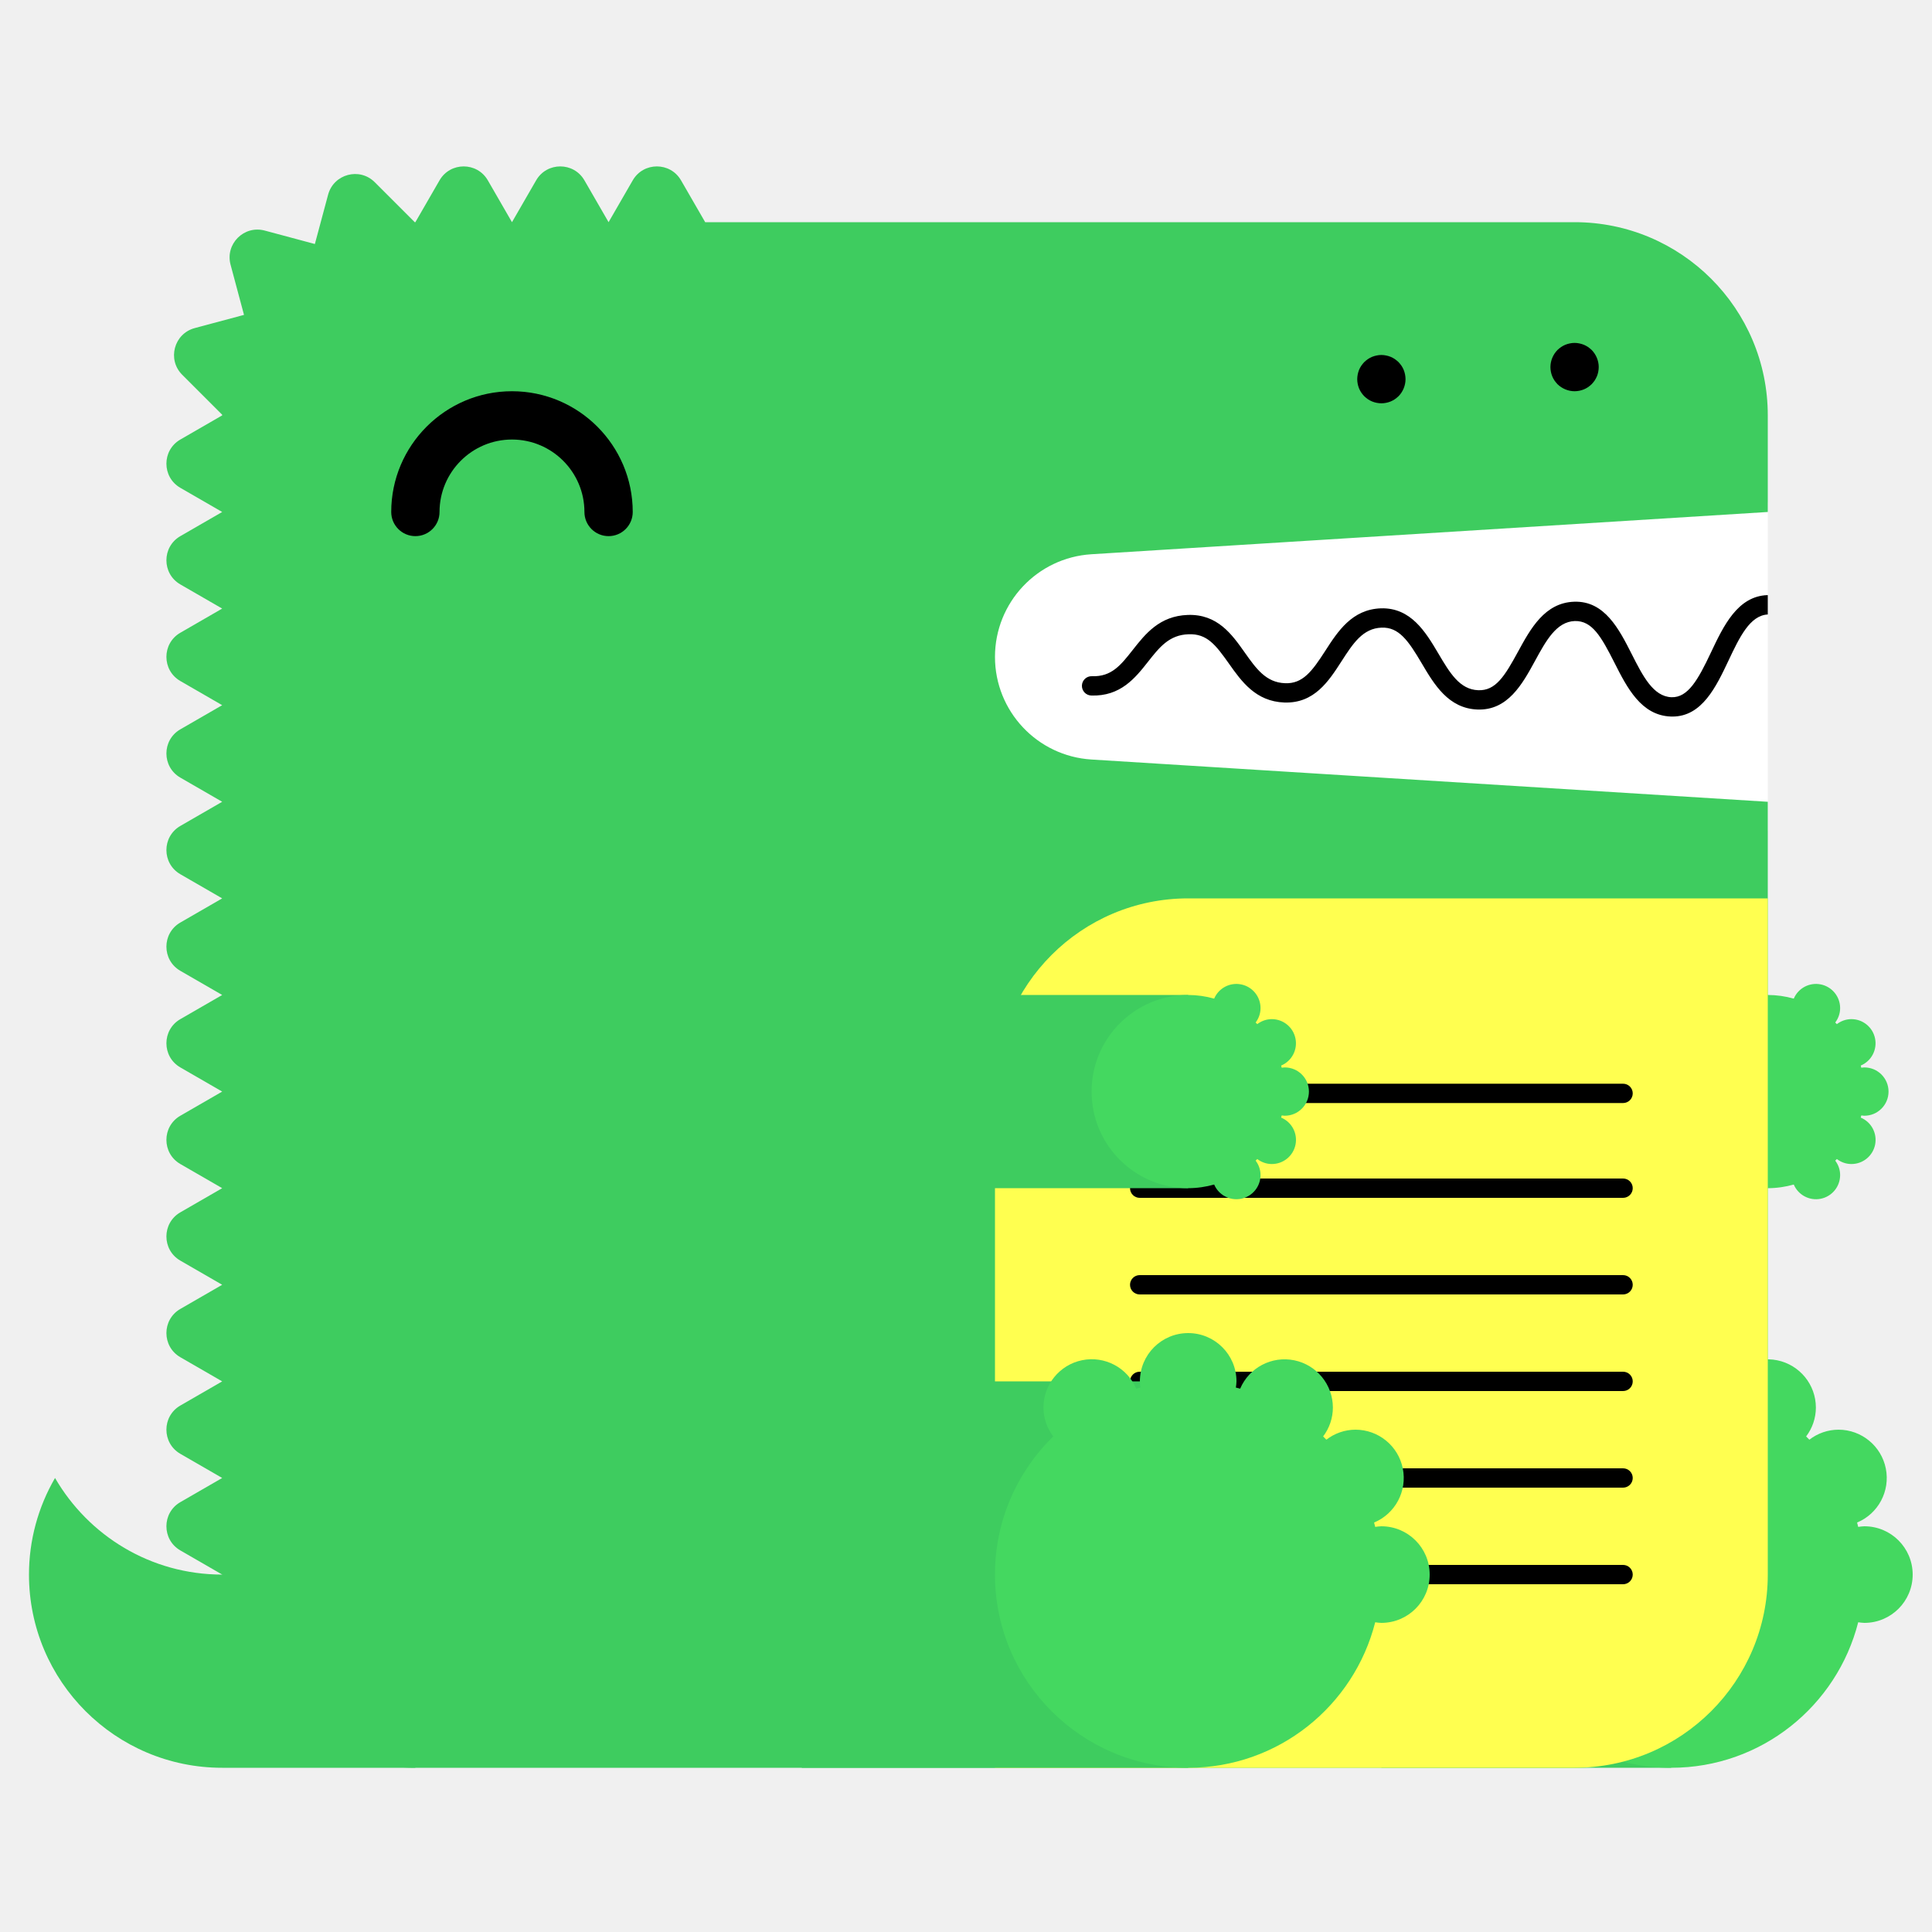
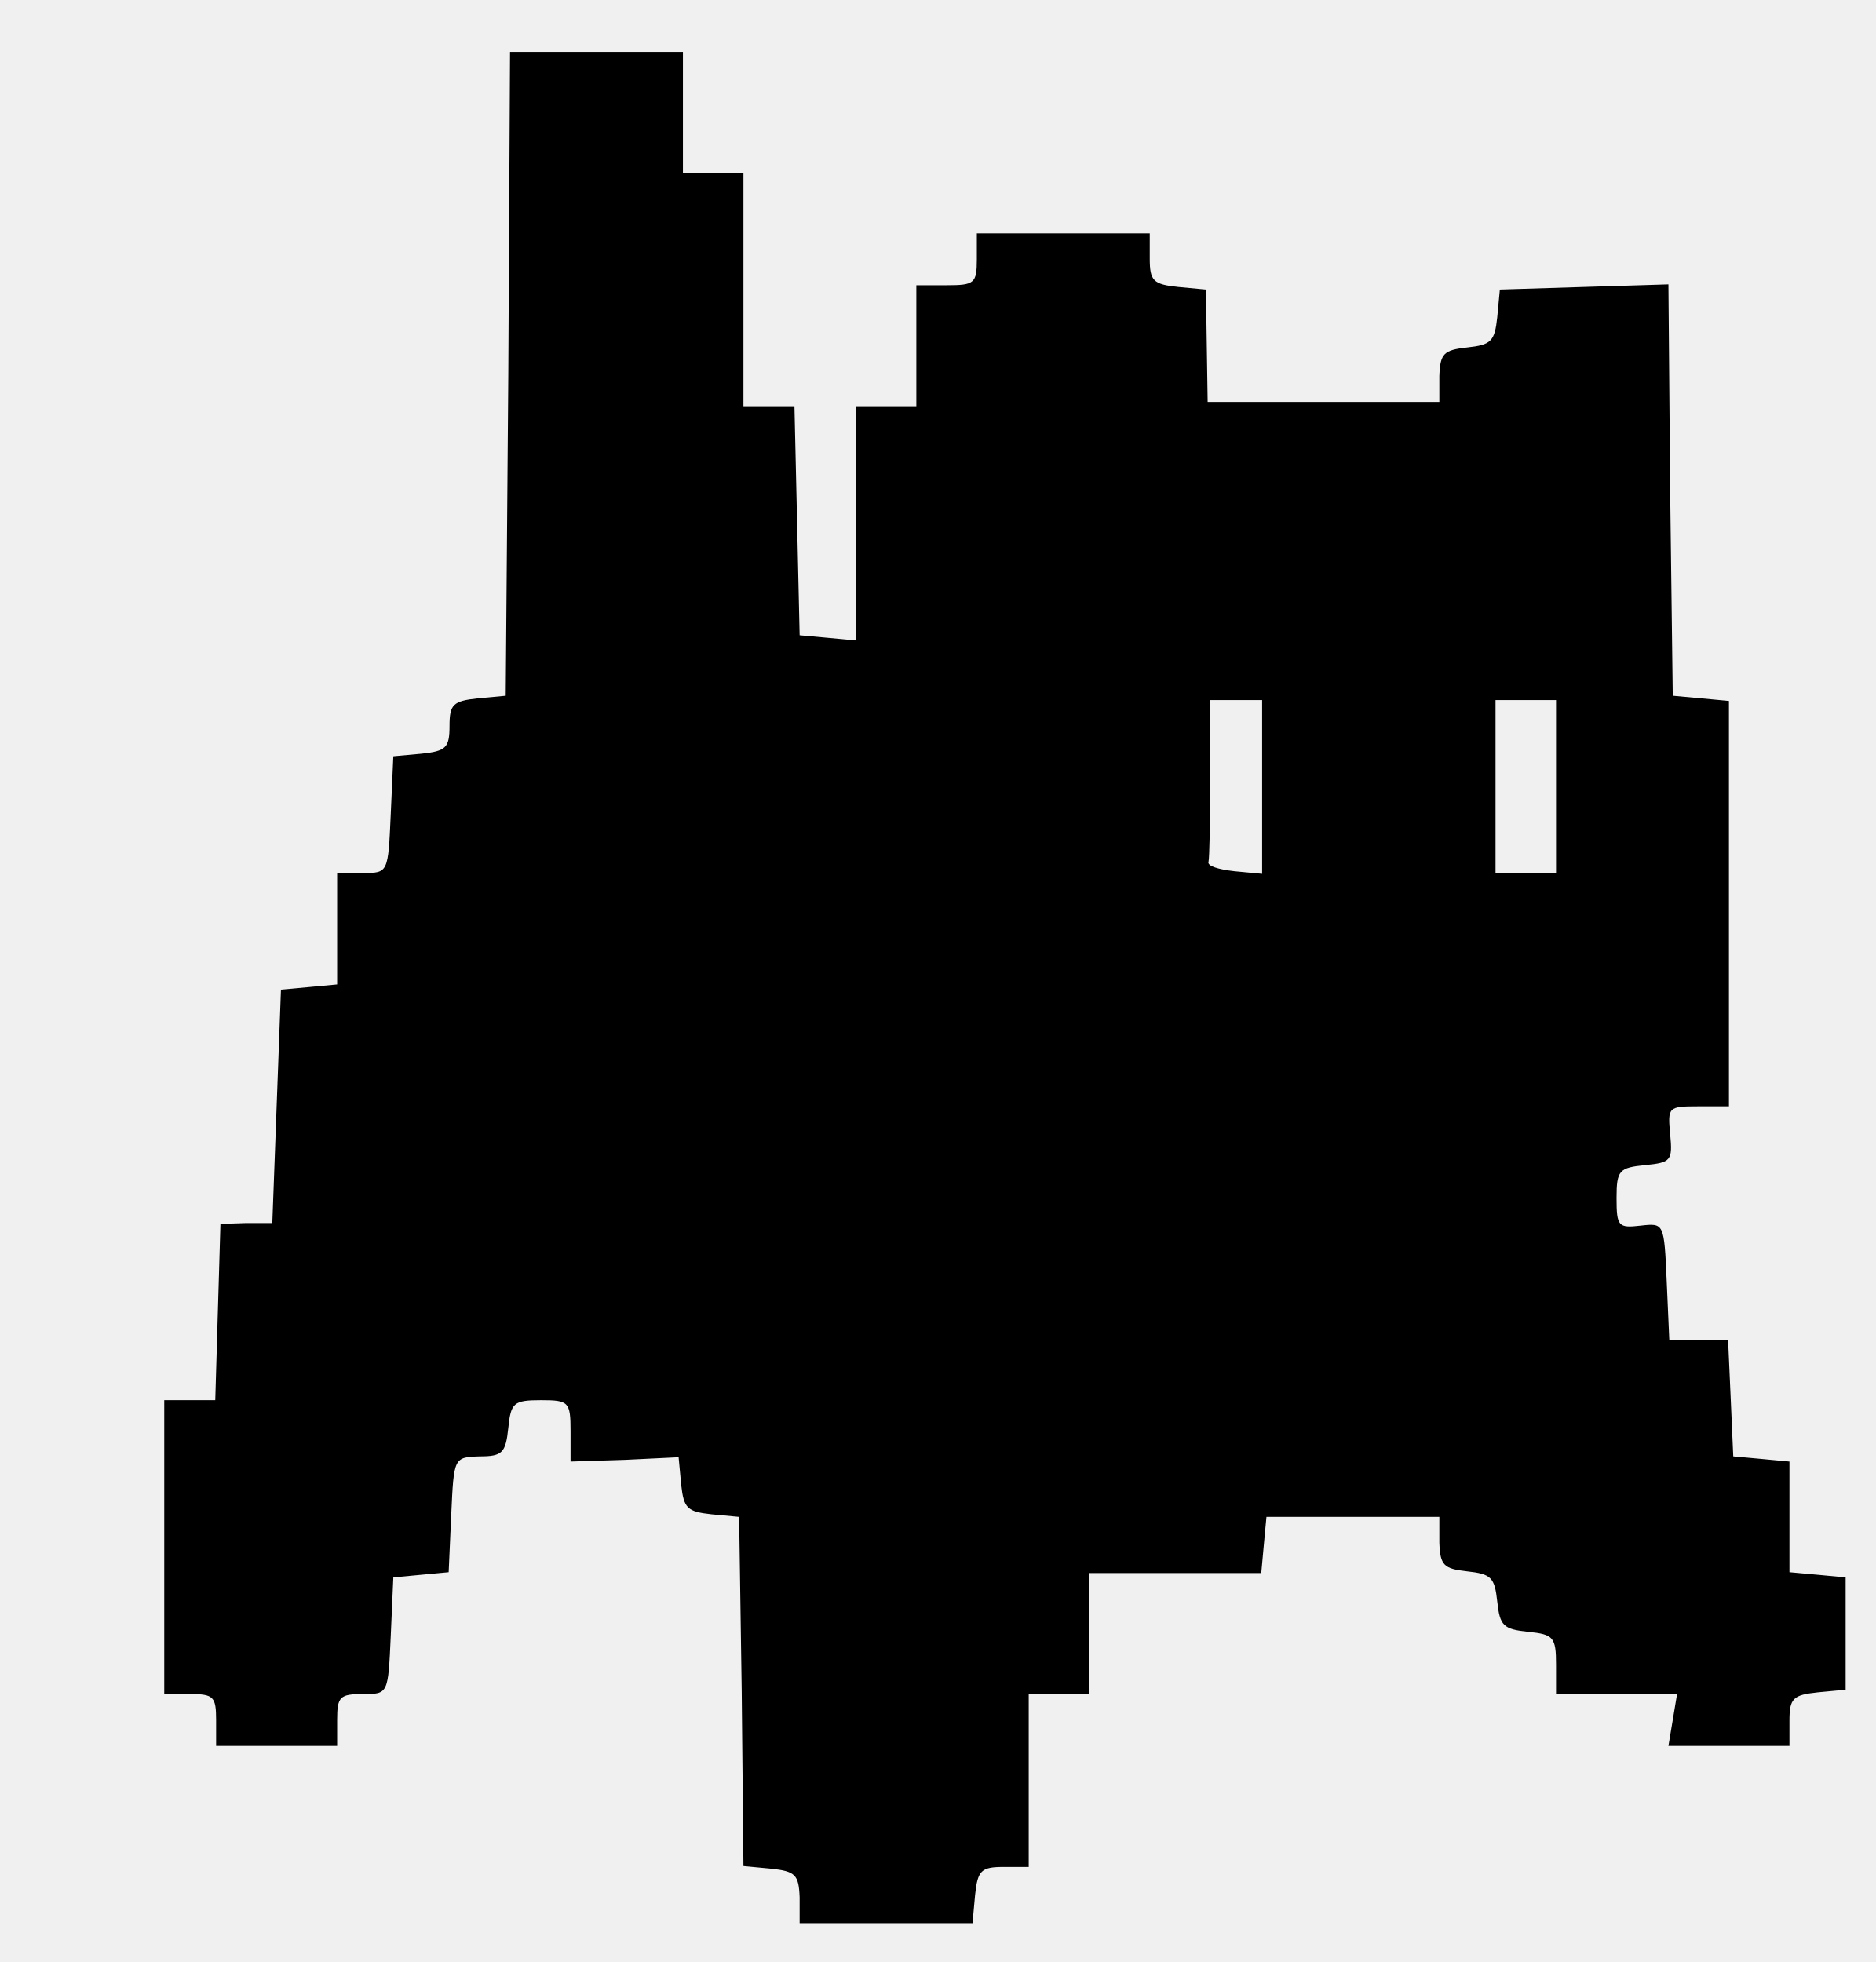
- <svg xmlns="http://www.w3.org/2000/svg" width="200" height="200" viewBox="0 0 200 200">
-   <g fill="none" fill-rule="evenodd">
-     <path fill="#FFF" d="M99 52h84v34H99z" />
-     <path d="M23 163c-7.398 0-13.843-4.027-17.303-10A19.886 19.886 0 0 0 3 163c0 11.046 8.954 20 20 20h20v-20H23z" fill="#3ECC5F" />
-     <path d="M112.98 57.376L183 53V43c0-11.046-8.954-20-20-20H73l-2.5-4.33c-1.112-1.925-3.889-1.925-5 0L63 23l-2.5-4.33c-1.111-1.925-3.889-1.925-5 0L53 23l-2.5-4.33c-1.111-1.925-3.889-1.925-5 0L43 23c-.022 0-.042.003-.065.003l-4.142-4.141c-1.57-1.571-4.252-.853-4.828 1.294l-1.369 5.104-5.192-1.392c-2.148-.575-4.111 1.389-3.535 3.536l1.39 5.193-5.102 1.367c-2.148.576-2.867 3.259-1.296 4.83l4.142 4.142c0 .021-.003.042-.003.064l-4.33 2.5c-1.925 1.111-1.925 3.889 0 5L23 53l-4.33 2.5c-1.925 1.111-1.925 3.889 0 5L23 63l-4.33 2.5c-1.925 1.111-1.925 3.889 0 5L23 73l-4.33 2.5c-1.925 1.111-1.925 3.889 0 5L23 83l-4.33 2.5c-1.925 1.111-1.925 3.889 0 5L23 93l-4.33 2.5c-1.925 1.111-1.925 3.889 0 5L23 103l-4.33 2.5c-1.925 1.111-1.925 3.889 0 5L23 113l-4.33 2.5c-1.925 1.111-1.925 3.889 0 5L23 123l-4.33 2.5c-1.925 1.111-1.925 3.889 0 5L23 133l-4.33 2.5c-1.925 1.111-1.925 3.889 0 5L23 143l-4.33 2.5c-1.925 1.111-1.925 3.889 0 5L23 153l-4.33 2.5c-1.925 1.111-1.925 3.889 0 5L23 163c0 11.046 8.954 20 20 20h120c11.046 0 20-8.954 20-20V83l-70.02-4.376A10.645 10.645 0 0 1 103 68c0-5.621 4.37-10.273 9.98-10.624" fill="#3ECC5F" />
-     <path fill="#3ECC5F" d="M143 183h30v-40h-30z" />
-     <path d="M193 158c-.219 0-.428.037-.639.064-.038-.15-.074-.301-.116-.451A5 5 0 0 0 190.32 148a4.96 4.96 0 0 0-3.016 1.036 26.531 26.531 0 0 0-.335-.336 4.955 4.955 0 0 0 1.011-2.987 5 5 0 0 0-9.599-1.959c-.148-.042-.297-.077-.445-.115.027-.211.064-.42.064-.639a5 5 0 0 0-5-5 5 5 0 0 0-5 5c0 .219.037.428.064.639-.148.038-.297.073-.445.115a4.998 4.998 0 0 0-9.599 1.959c0 1.125.384 2.151 1.011 2.987-3.717 3.632-6.031 8.693-6.031 14.3 0 11.046 8.954 20 20 20 9.339 0 17.16-6.41 19.361-15.064.211.027.42.064.639.064a5 5 0 0 0 5-5 5 5 0 0 0-5-5" fill="#44D860" />
-     <path fill="#3ECC5F" d="M153 123h30v-20h-30z" />
-     <path d="M193 115.5a2.5 2.5 0 1 0 0-5c-.109 0-.214.019-.319.032-.02-.075-.037-.15-.058-.225a2.501 2.501 0 0 0-.963-4.807c-.569 0-1.088.197-1.508.518a6.653 6.653 0 0 0-.168-.168c.314-.417.506-.931.506-1.494a2.5 2.5 0 0 0-4.8-.979A9.987 9.987 0 0 0 183 103c-5.522 0-10 4.478-10 10s4.478 10 10 10c.934 0 1.833-.138 2.69-.377a2.5 2.5 0 0 0 4.8-.979c0-.563-.192-1.077-.506-1.494.057-.055.113-.111.168-.168.42.321.939.518 1.508.518a2.5 2.5 0 0 0 .963-4.807c.021-.074.038-.15.058-.225.105.013.21.032.319.032" fill="#44D860" />
-     <path d="M63 55.5a2.5 2.5 0 0 1-2.5-2.5c0-4.136-3.364-7.5-7.5-7.5s-7.5 3.364-7.5 7.5a2.5 2.5 0 1 1-5 0c0-6.893 5.607-12.5 12.5-12.5S65.5 46.107 65.5 53a2.5 2.5 0 0 1-2.5 2.5" fill="#000" />
-     <path d="M103 183h60c11.046 0 20-8.954 20-20V93h-60c-11.046 0-20 8.954-20 20v70z" fill="#FFFF50" />
-     <path d="M168.02 124h-50.04a1 1 0 1 1 0-2h50.04a1 1 0 1 1 0 2m0 20h-50.04a1 1 0 1 1 0-2h50.04a1 1 0 1 1 0 2m0 20h-50.04a1 1 0 1 1 0-2h50.04a1 1 0 1 1 0 2m0-49.814h-50.04a1 1 0 1 1 0-2h50.04a1 1 0 1 1 0 2m0 19.814h-50.04a1 1 0 1 1 0-2h50.04a1 1 0 1 1 0 2m0 20h-50.04a1 1 0 1 1 0-2h50.04a1 1 0 1 1 0 2M183 61.611c-.012 0-.022-.006-.034-.005-3.09.105-4.552 3.196-5.842 5.923-1.346 2.85-2.387 4.703-4.093 4.647-1.889-.068-2.969-2.202-4.113-4.46-1.314-2.594-2.814-5.536-5.963-5.426-3.046.104-4.513 2.794-5.807 5.167-1.377 2.528-2.314 4.065-4.121 3.994-1.927-.07-2.951-1.805-4.136-3.813-1.321-2.236-2.848-4.75-5.936-4.664-2.994.103-4.465 2.385-5.763 4.4-1.373 2.13-2.335 3.428-4.165 3.351-1.973-.07-2.992-1.51-4.171-3.177-1.324-1.873-2.816-3.993-5.895-3.89-2.928.1-4.399 1.97-5.696 3.618-1.232 1.564-2.194 2.802-4.229 2.724a1 1 0 0 0-.072 2c3.017.101 4.545-1.8 5.872-3.487 1.177-1.496 2.193-2.787 4.193-2.855 1.926-.082 2.829 1.115 4.195 3.045 1.297 1.834 2.769 3.914 5.731 4.021 3.103.104 4.596-2.215 5.918-4.267 1.182-1.834 2.202-3.417 4.15-3.484 1.793-.067 2.769 1.35 4.145 3.681 1.297 2.197 2.766 4.686 5.787 4.796 3.125.108 4.634-2.62 5.949-5.035 1.139-2.088 2.214-4.06 4.119-4.126 1.793-.042 2.728 1.595 4.111 4.33 1.292 2.553 2.757 5.445 5.825 5.556l.169.003c3.064 0 4.518-3.075 5.805-5.794 1.139-2.41 2.217-4.68 4.067-4.773v-2z" fill="#000" />
-     <path fill="#3ECC5F" d="M83 183h40v-40H83z" />
-     <path d="M143 158c-.219 0-.428.037-.639.064-.038-.15-.074-.301-.116-.451A5 5 0 0 0 140.32 148a4.96 4.96 0 0 0-3.016 1.036 26.531 26.531 0 0 0-.335-.336 4.955 4.955 0 0 0 1.011-2.987 5 5 0 0 0-9.599-1.959c-.148-.042-.297-.077-.445-.115.027-.211.064-.42.064-.639a5 5 0 0 0-5-5 5 5 0 0 0-5 5c0 .219.037.428.064.639-.148.038-.297.073-.445.115a4.998 4.998 0 0 0-9.599 1.959c0 1.125.384 2.151 1.011 2.987-3.717 3.632-6.031 8.693-6.031 14.3 0 11.046 8.954 20 20 20 9.339 0 17.16-6.41 19.361-15.064.211.027.42.064.639.064a5 5 0 0 0 5-5 5 5 0 0 0-5-5" fill="#44D860" />
-     <path fill="#3ECC5F" d="M83 123h40v-20H83z" />
-     <path d="M133 115.5a2.5 2.5 0 1 0 0-5c-.109 0-.214.019-.319.032-.02-.075-.037-.15-.058-.225a2.501 2.501 0 0 0-.963-4.807c-.569 0-1.088.197-1.508.518a6.653 6.653 0 0 0-.168-.168c.314-.417.506-.931.506-1.494a2.5 2.5 0 0 0-4.8-.979A9.987 9.987 0 0 0 123 103c-5.522 0-10 4.478-10 10s4.478 10 10 10c.934 0 1.833-.138 2.69-.377a2.5 2.5 0 0 0 4.8-.979c0-.563-.192-1.077-.506-1.494.057-.055.113-.111.168-.168.42.321.939.518 1.508.518a2.5 2.5 0 0 0 .963-4.807c.021-.074.038-.15.058-.225.105.013.21.032.319.032" fill="#44D860" />
-     <path d="M143 41.75c-.16 0-.33-.02-.49-.05a2.52 2.52 0 0 1-.47-.14c-.15-.06-.29-.14-.431-.23-.13-.09-.259-.2-.38-.31-.109-.12-.219-.24-.309-.38s-.17-.28-.231-.43a2.619 2.619 0 0 1-.189-.96c0-.16.02-.33.05-.49.03-.16.08-.31.139-.47.061-.15.141-.29.231-.43.09-.13.2-.26.309-.38.121-.11.25-.22.38-.31.141-.09.281-.17.431-.23.149-.06.31-.11.47-.14.32-.07.65-.07.98 0 .159.03.32.08.47.14.149.06.29.14.43.23.13.09.259.2.38.31.11.12.22.25.31.38.09.14.17.28.23.43.06.16.11.31.14.47.029.16.05.33.05.49 0 .66-.271 1.31-.73 1.77-.121.11-.25.22-.38.31-.14.09-.281.17-.43.23a2.565 2.565 0 0 1-.96.19m20-1.25c-.66 0-1.3-.27-1.771-.73a3.802 3.802 0 0 1-.309-.38c-.09-.14-.17-.28-.231-.43a2.619 2.619 0 0 1-.189-.96c0-.66.27-1.3.729-1.77.121-.11.25-.22.38-.31.141-.09.281-.17.431-.23.149-.06.31-.11.47-.14.32-.07.66-.07.98 0 .159.03.32.08.47.14.149.06.29.14.43.23.13.09.259.2.38.31.459.47.73 1.11.73 1.77 0 .16-.021.33-.05.49-.03.16-.08.32-.14.47-.07.15-.14.29-.23.43-.09.13-.2.26-.31.38-.121.11-.25.22-.38.31-.14.09-.281.17-.43.23a2.565 2.565 0 0 1-.96.19" fill="#000" />
+ <svg xmlns="http://www.w3.org/2000/svg" version="1.0" width="217pt" height="227pt" viewBox="0 0 217 227" preserveAspectRatio="xMidYMid meet">
+   <g transform="translate(0,227) scale(0.1,-0.1)" fill="#000000" stroke="none">
+     <path d="M588 1838 l-3 -373 -32 -3 c-29 -3 -33 -7 -33 -32 0 -25 -4 -29 -32 -32 l-33 -3 -3 -67 c-3 -68 -3 -68 -32 -68 l-30 0 0 -64 0 -65 -32 -3 -33 -3 -5 -135 -5 -135 -30 0 -30 -1 -3 -102 -3 -102 -29 0 -30 0 0 -170 0 -170 30 0 c27 0 30 -3 30 -30 l0 -30 70 0 70 0 0 30 c0 27 3 30 30 30 29 0 29 0 32 67 l3 68 32 3 32 3 3 67 c3 66 3 66 33 67 26 0 30 4 33 33 3 29 6 32 38 32 32 0 34 -2 34 -36 l0 -35 63 2 62 3 3 -32 c3 -27 7 -31 35 -34 l32 -3 3 -202 2 -202 32 -3 c28 -3 32 -7 33 -33 l0 -30 100 0 100 0 3 33 c3 28 7 32 33 32 l29 0 0 100 0 100 35 0 35 0 0 70 0 70 99 0 100 0 3 33 3 32 100 0 100 0 0 -30 c1 -26 5 -30 32 -33 28 -3 32 -7 35 -35 3 -28 7 -32 36 -35 29 -3 32 -6 32 -38 l0 -34 70 0 70 0 -5 -30 -5 -30 70 0 70 0 0 29 c0 26 4 30 33 33 l32 3 0 65 0 65 -32 3 -33 3 0 64 0 64 -32 3 -33 3 -3 68 -3 67 -34 0 -34 0 -3 68 c-3 67 -3 67 -30 64 -26 -3 -28 -1 -28 32 0 32 3 35 33 38 30 3 32 5 29 36 -3 31 -2 32 32 32 l36 0 0 234 0 235 -32 3 -33 3 -3 238 -2 238 -98 -3 -97 -3 -3 -32 c-3 -28 -7 -32 -35 -35 -27 -3 -31 -7 -32 -33 l0 -30 -134 0 -134 0 -1 65 -1 65 -32 3 c-29 3 -33 7 -33 33 l0 29 -100 0 -100 0 0 -30 c0 -28 -3 -30 -35 -30 l-35 0 0 -70 0 -70 -35 0 -35 0 0 -136 0 -135 -32 3 -33 3 -3 133 -3 132 -29 0 -30 0 0 135 0 135 -35 0 -35 0 0 70 0 70 -100 0 -100 0 -2 -372z m872 -479 l0 -100 -32 3 c-18 2 -32 6 -30 11 1 4 2 48 2 97 l0 90 30 0 30 0 0 -101z m340 1 l0 -100 -35 0 -35 0 0 100 0 100 35 0 35 0 0 -100z" />
  </g>
</svg>
